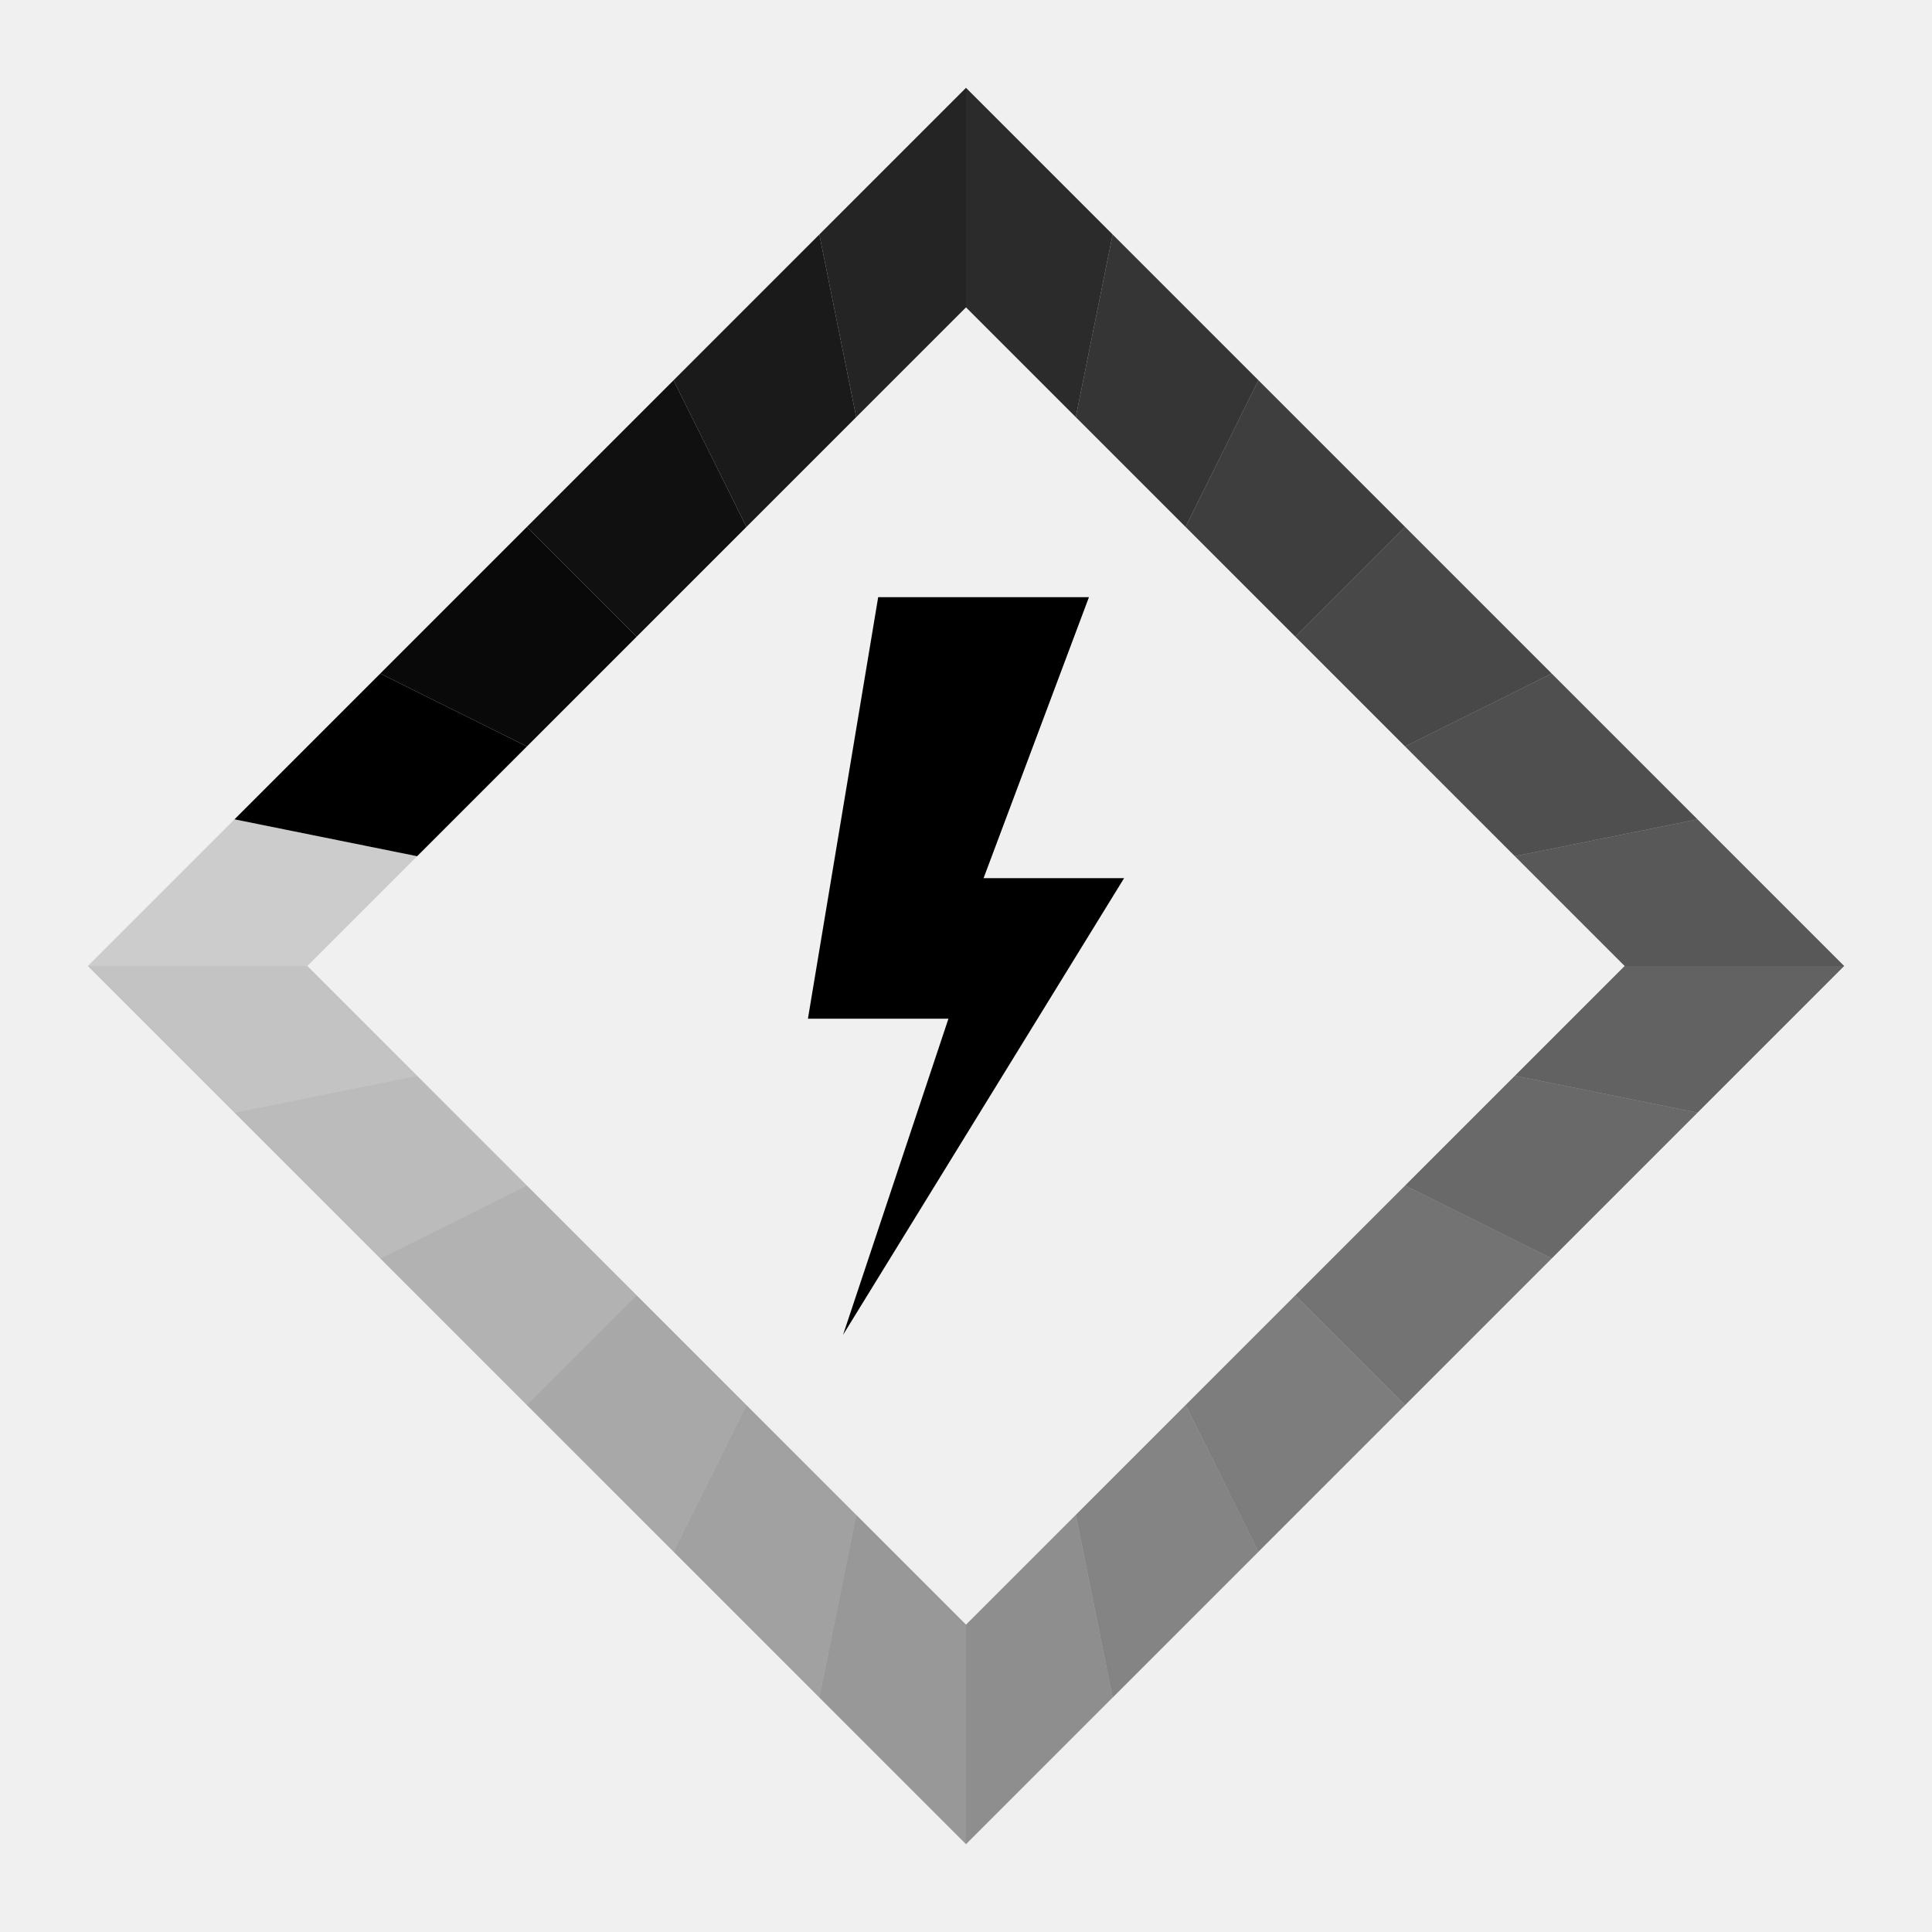
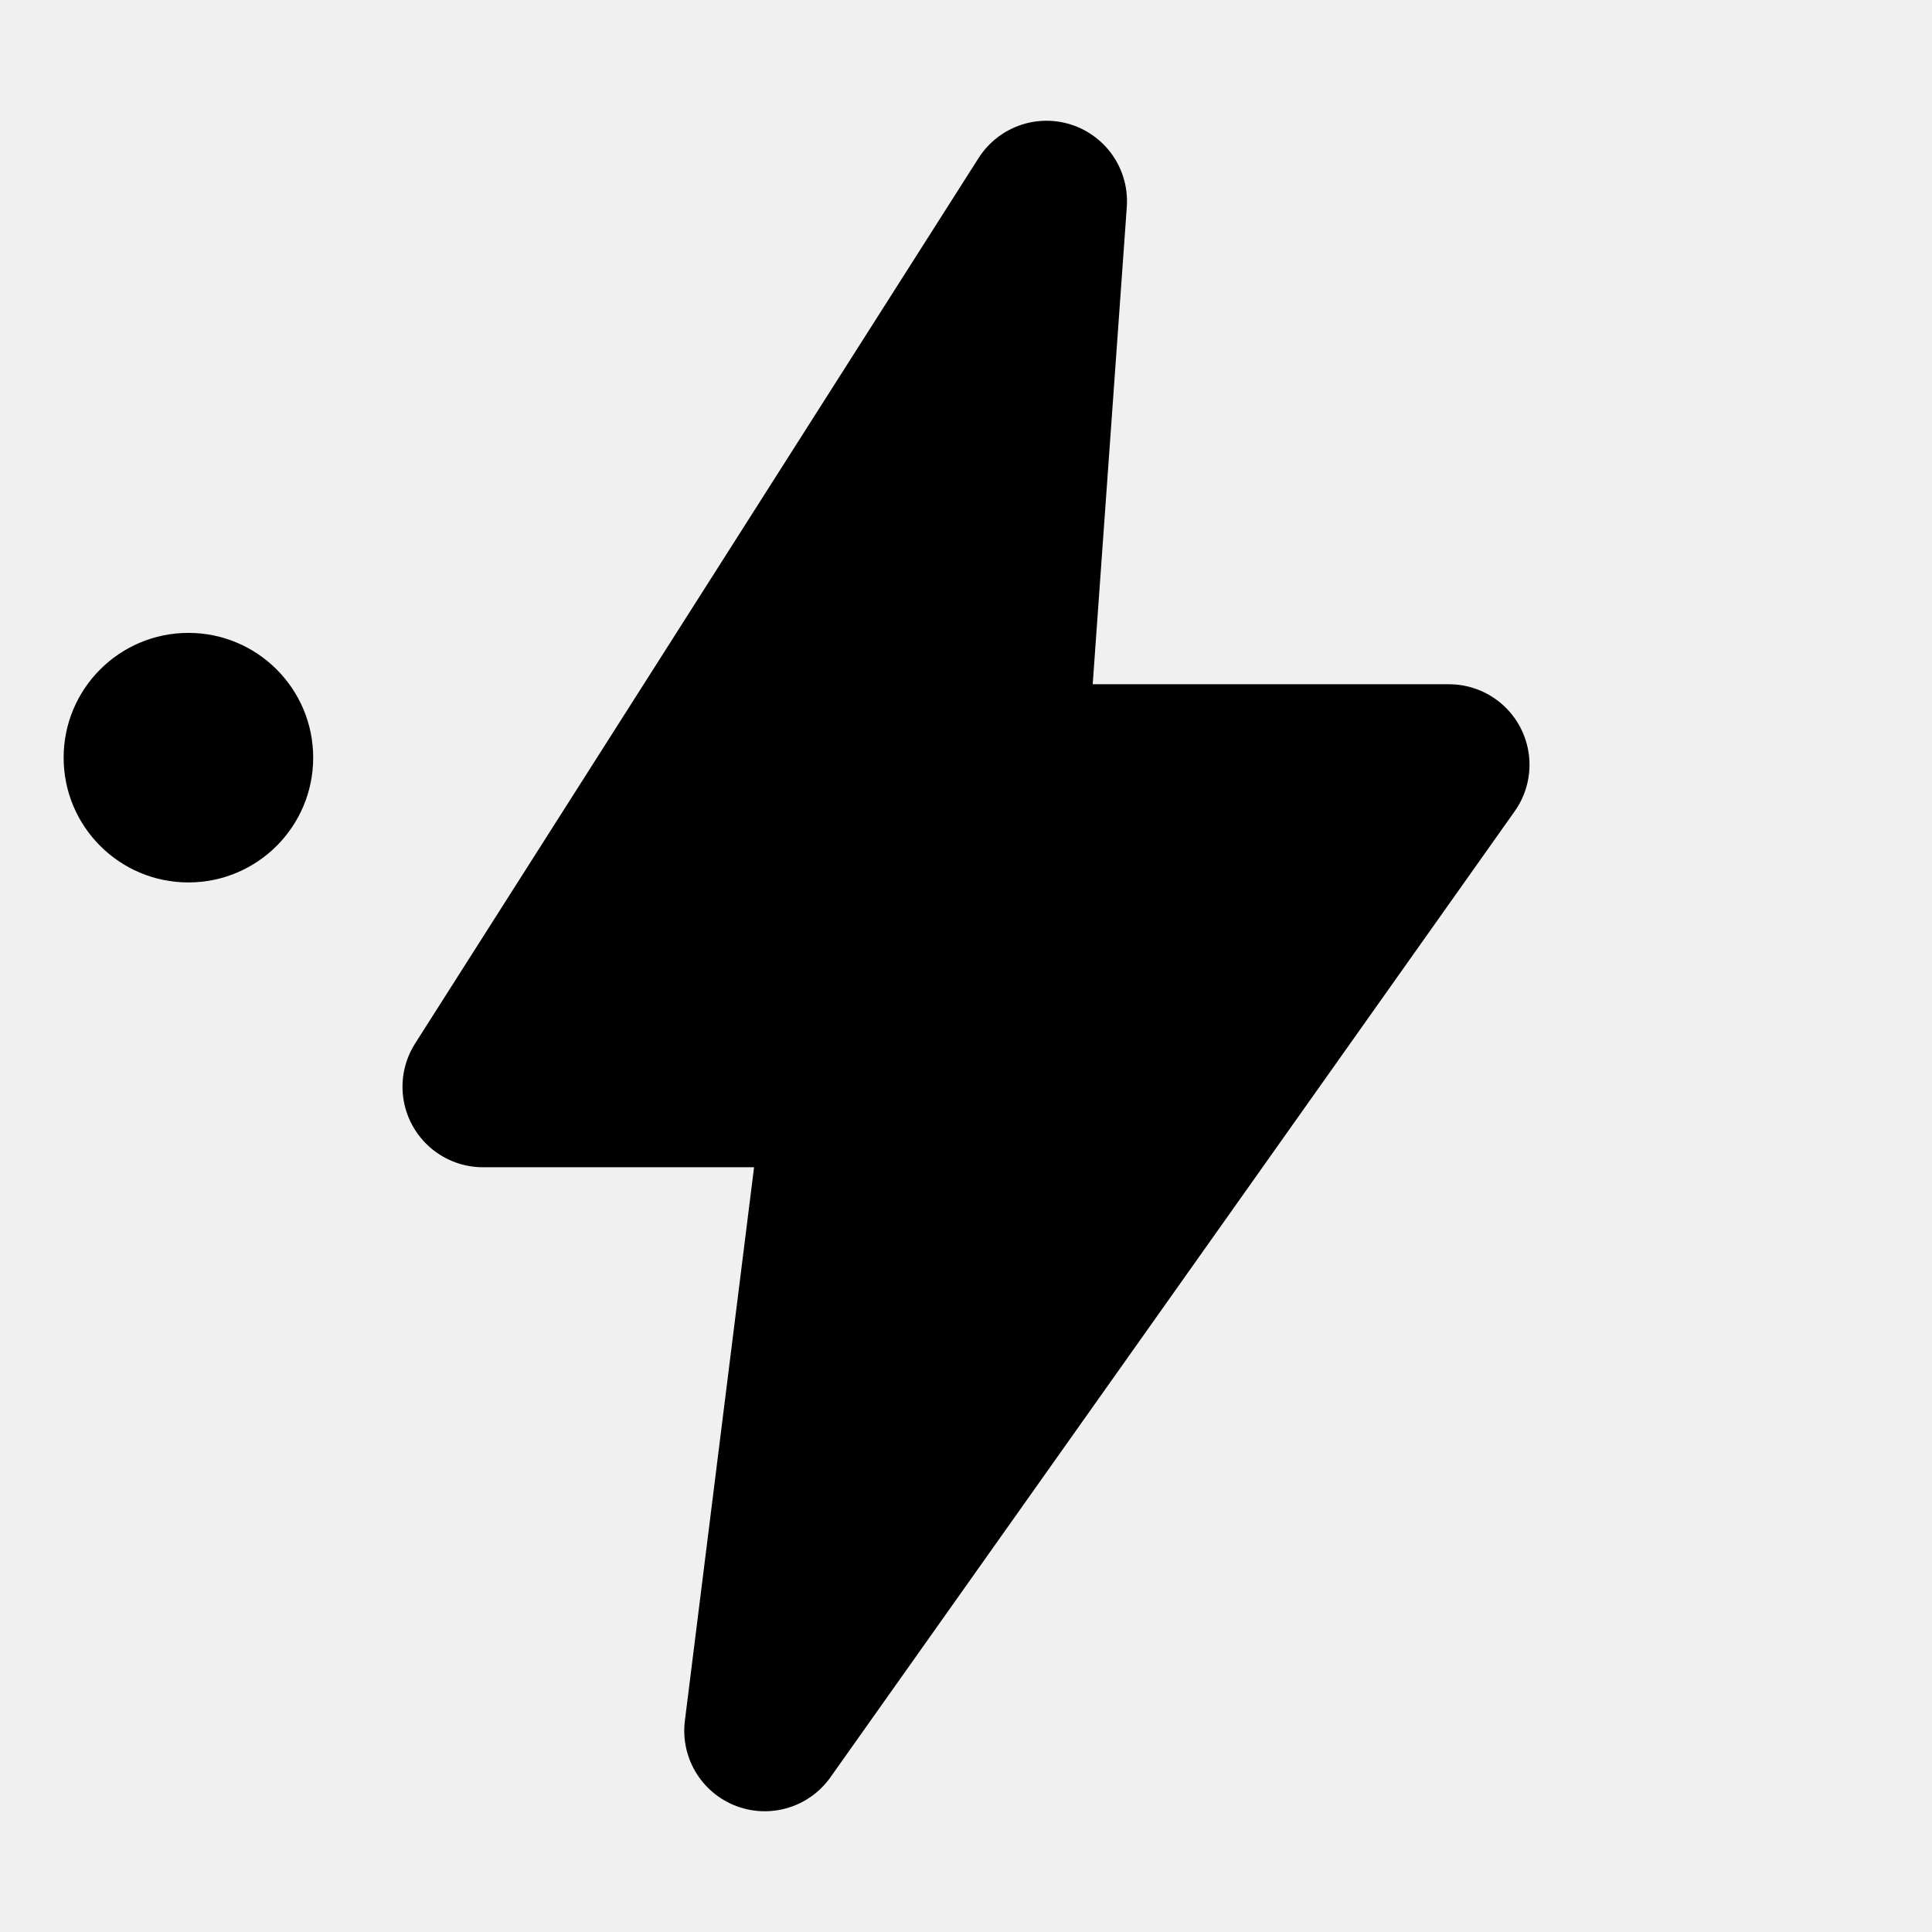
- <svg xmlns="http://www.w3.org/2000/svg" width="300" height="300" viewBox="40 40 220 220" fill="none">
-   <path d="M150,50 L166.7,66.7 L162.5,87.5 L150,75 Z" fill="black" fill-opacity="0.82" />
-   <path d="M166.7,66.7 L183.3,83.3 L175,100 L162.5,87.5 Z" fill="black" fill-opacity="0.78" />
-   <path d="M183.3,83.3 L200,100 L187.5,112.5 L175,100 Z" fill="black" fill-opacity="0.74" />
-   <path d="M200,100 L216.7,116.7 L200,125 L187.5,112.5 Z" fill="black" fill-opacity="0.7" />
-   <path d="M216.7,116.7 L233.3,133.3 L212.5,137.5 L200,125 Z" fill="black" fill-opacity="0.67" />
-   <path d="M233.3,133.3 L250,150 L225,150 L212.5,137.5 Z" fill="black" fill-opacity="0.63" />
-   <path d="M250,150 L233.3,166.7 L212.5,162.5 L225,150 Z" fill="black" fill-opacity="0.59" />
-   <path d="M233.3,166.7 L216.7,183.3 L200,175 L212.5,162.5 Z" fill="black" fill-opacity="0.56" />
-   <path d="M216.7,183.3 L200,200 L187.5,187.5 L200,175 Z" fill="black" fill-opacity="0.52" />
-   <path d="M200,200 L183.3,216.7 L175,200 L187.5,187.5 Z" fill="black" fill-opacity="0.48" />
-   <path d="M183.3,216.7 L166.7,233.3 L162.5,212.5 L175,200 Z" fill="black" fill-opacity="0.45" />
-   <path d="M166.7,233.3 L150,250 L150,225 L162.5,212.5 Z" fill="black" fill-opacity="0.41" />
-   <path d="M150,250 L133.3,233.3 L137.5,212.5 L150,225 Z" fill="black" fill-opacity="0.37" />
-   <path d="M133.3,233.3 L116.7,216.7 L125,200 L137.5,212.5 Z" fill="black" fill-opacity="0.33" />
-   <path d="M116.7,216.7 L100,200 L112.5,187.5 L125,200 Z" fill="black" fill-opacity="0.3" />
-   <path d="M100,200 L83.3,183.3 L100,175 L112.5,187.5 Z" fill="black" fill-opacity="0.26" />
-   <path d="M83.3,183.3 L66.7,166.7 L87.5,162.5 L100,175 Z" fill="black" fill-opacity="0.22" />
-   <path d="M66.7,166.7 L50,150 L75,150 L87.5,162.5 Z" fill="black" fill-opacity="0.19" />
-   <path d="M50,150 L66.7,133.3 L87.5,137.5 L75,150 Z" fill="black" fill-opacity="0.15" />
-   <path d="M66.7,133.3 L83.3,116.7 L100,125 L87.5,137.5 Z" fill="black" />
-   <path d="M83.3,116.7 L100,100 L112.5,112.5 L100,125 Z" fill="black" fill-opacity="0.96" />
-   <path d="M100,100 L116.7,83.3 L125,100 L112.5,112.5 Z" fill="black" fill-opacity="0.93" />
-   <path d="M116.7,83.3 L133.3,66.7 L137.5,87.5 L125,100 Z" fill="black" fill-opacity="0.89" />
-   <path d="M133.3,66.7 L150,50 L150,75 L137.5,87.5 Z" fill="black" fill-opacity="0.85" />
-   <path d="M140,108 L164,108 L152,140 L168,140 L136,192 L148,156 L132,156 Z" fill="black" />
+ <svg xmlns="http://www.w3.org/2000/svg" viewBox="0 0 48 48" fill="none">
+   <mask id="gap" maskUnits="userSpaceOnUse" x="0" y="0" width="48" height="48">
+     <rect width="48" height="48" fill="white" />
+     <circle cx="4.681" cy="18.824" r="4.9" fill="black" />
+   </mask>
+   <path d="M26 5 L12 27 H21 L19 43 L36 19 H25 Z" fill="black" stroke="black" stroke-width="4" stroke-linejoin="round" mask="url(#gap)" />
+   <circle cx="4.681" cy="18.824" r="3.1" fill="black" />
</svg>
